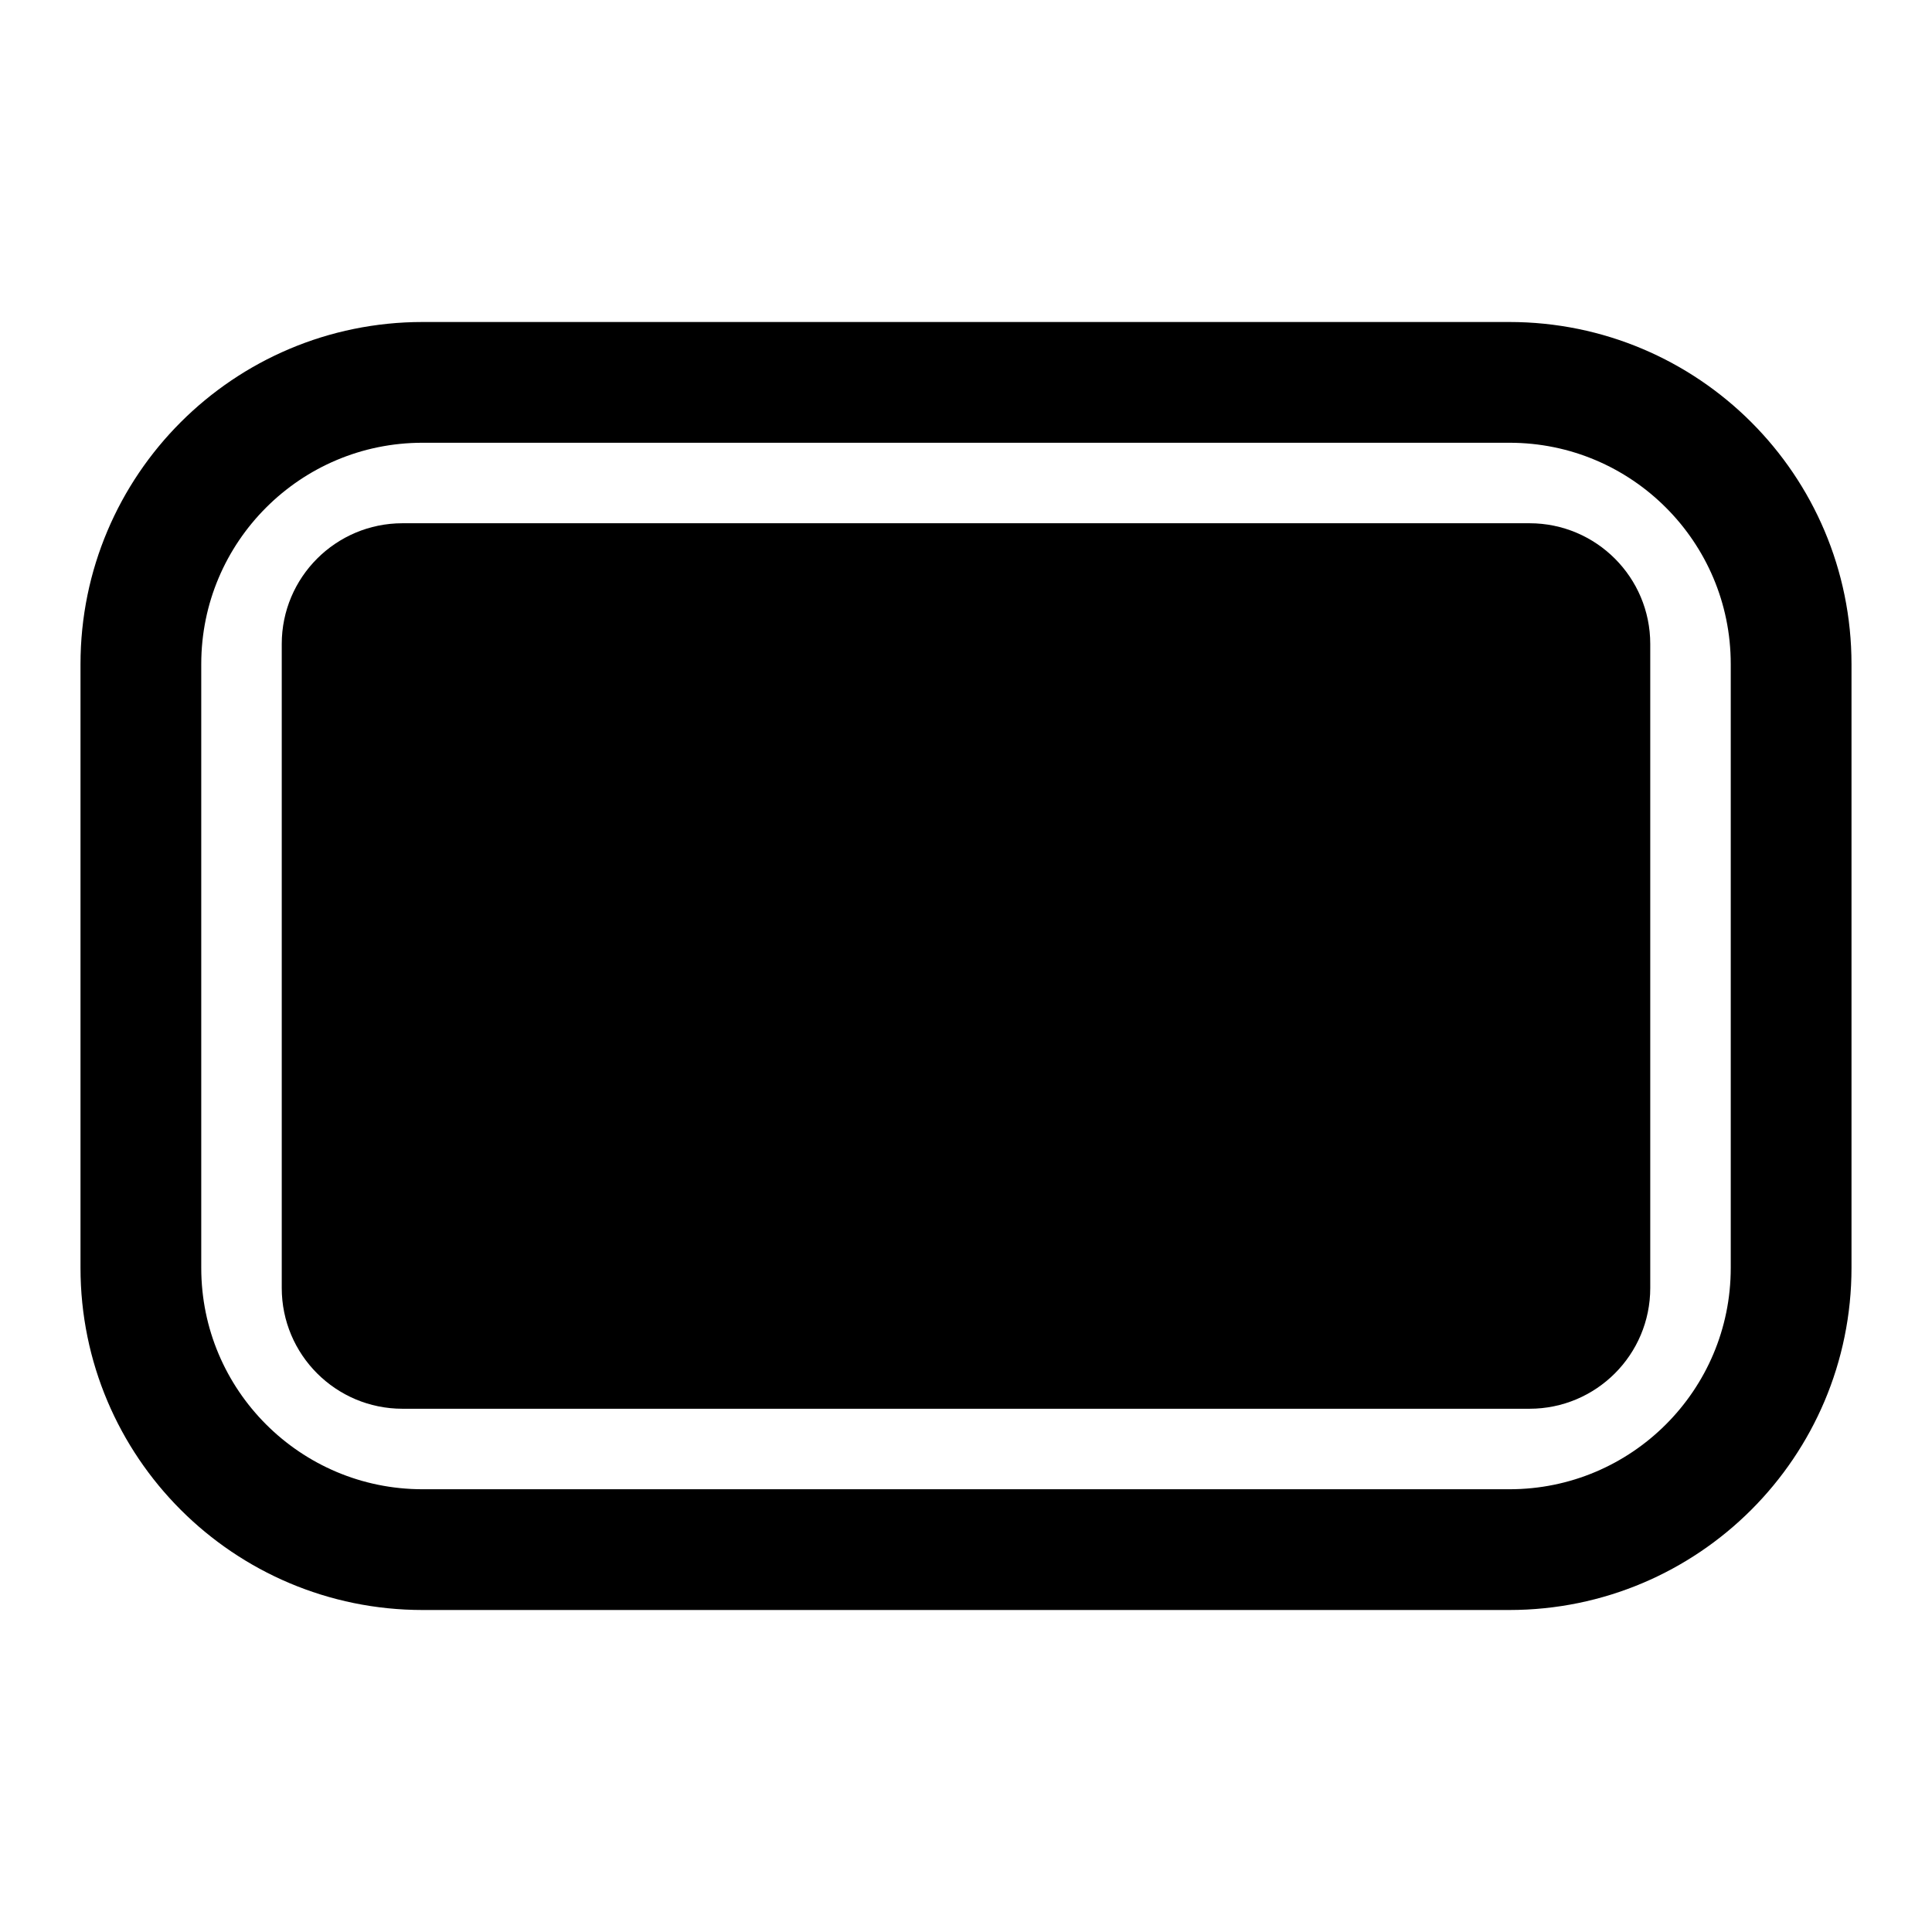
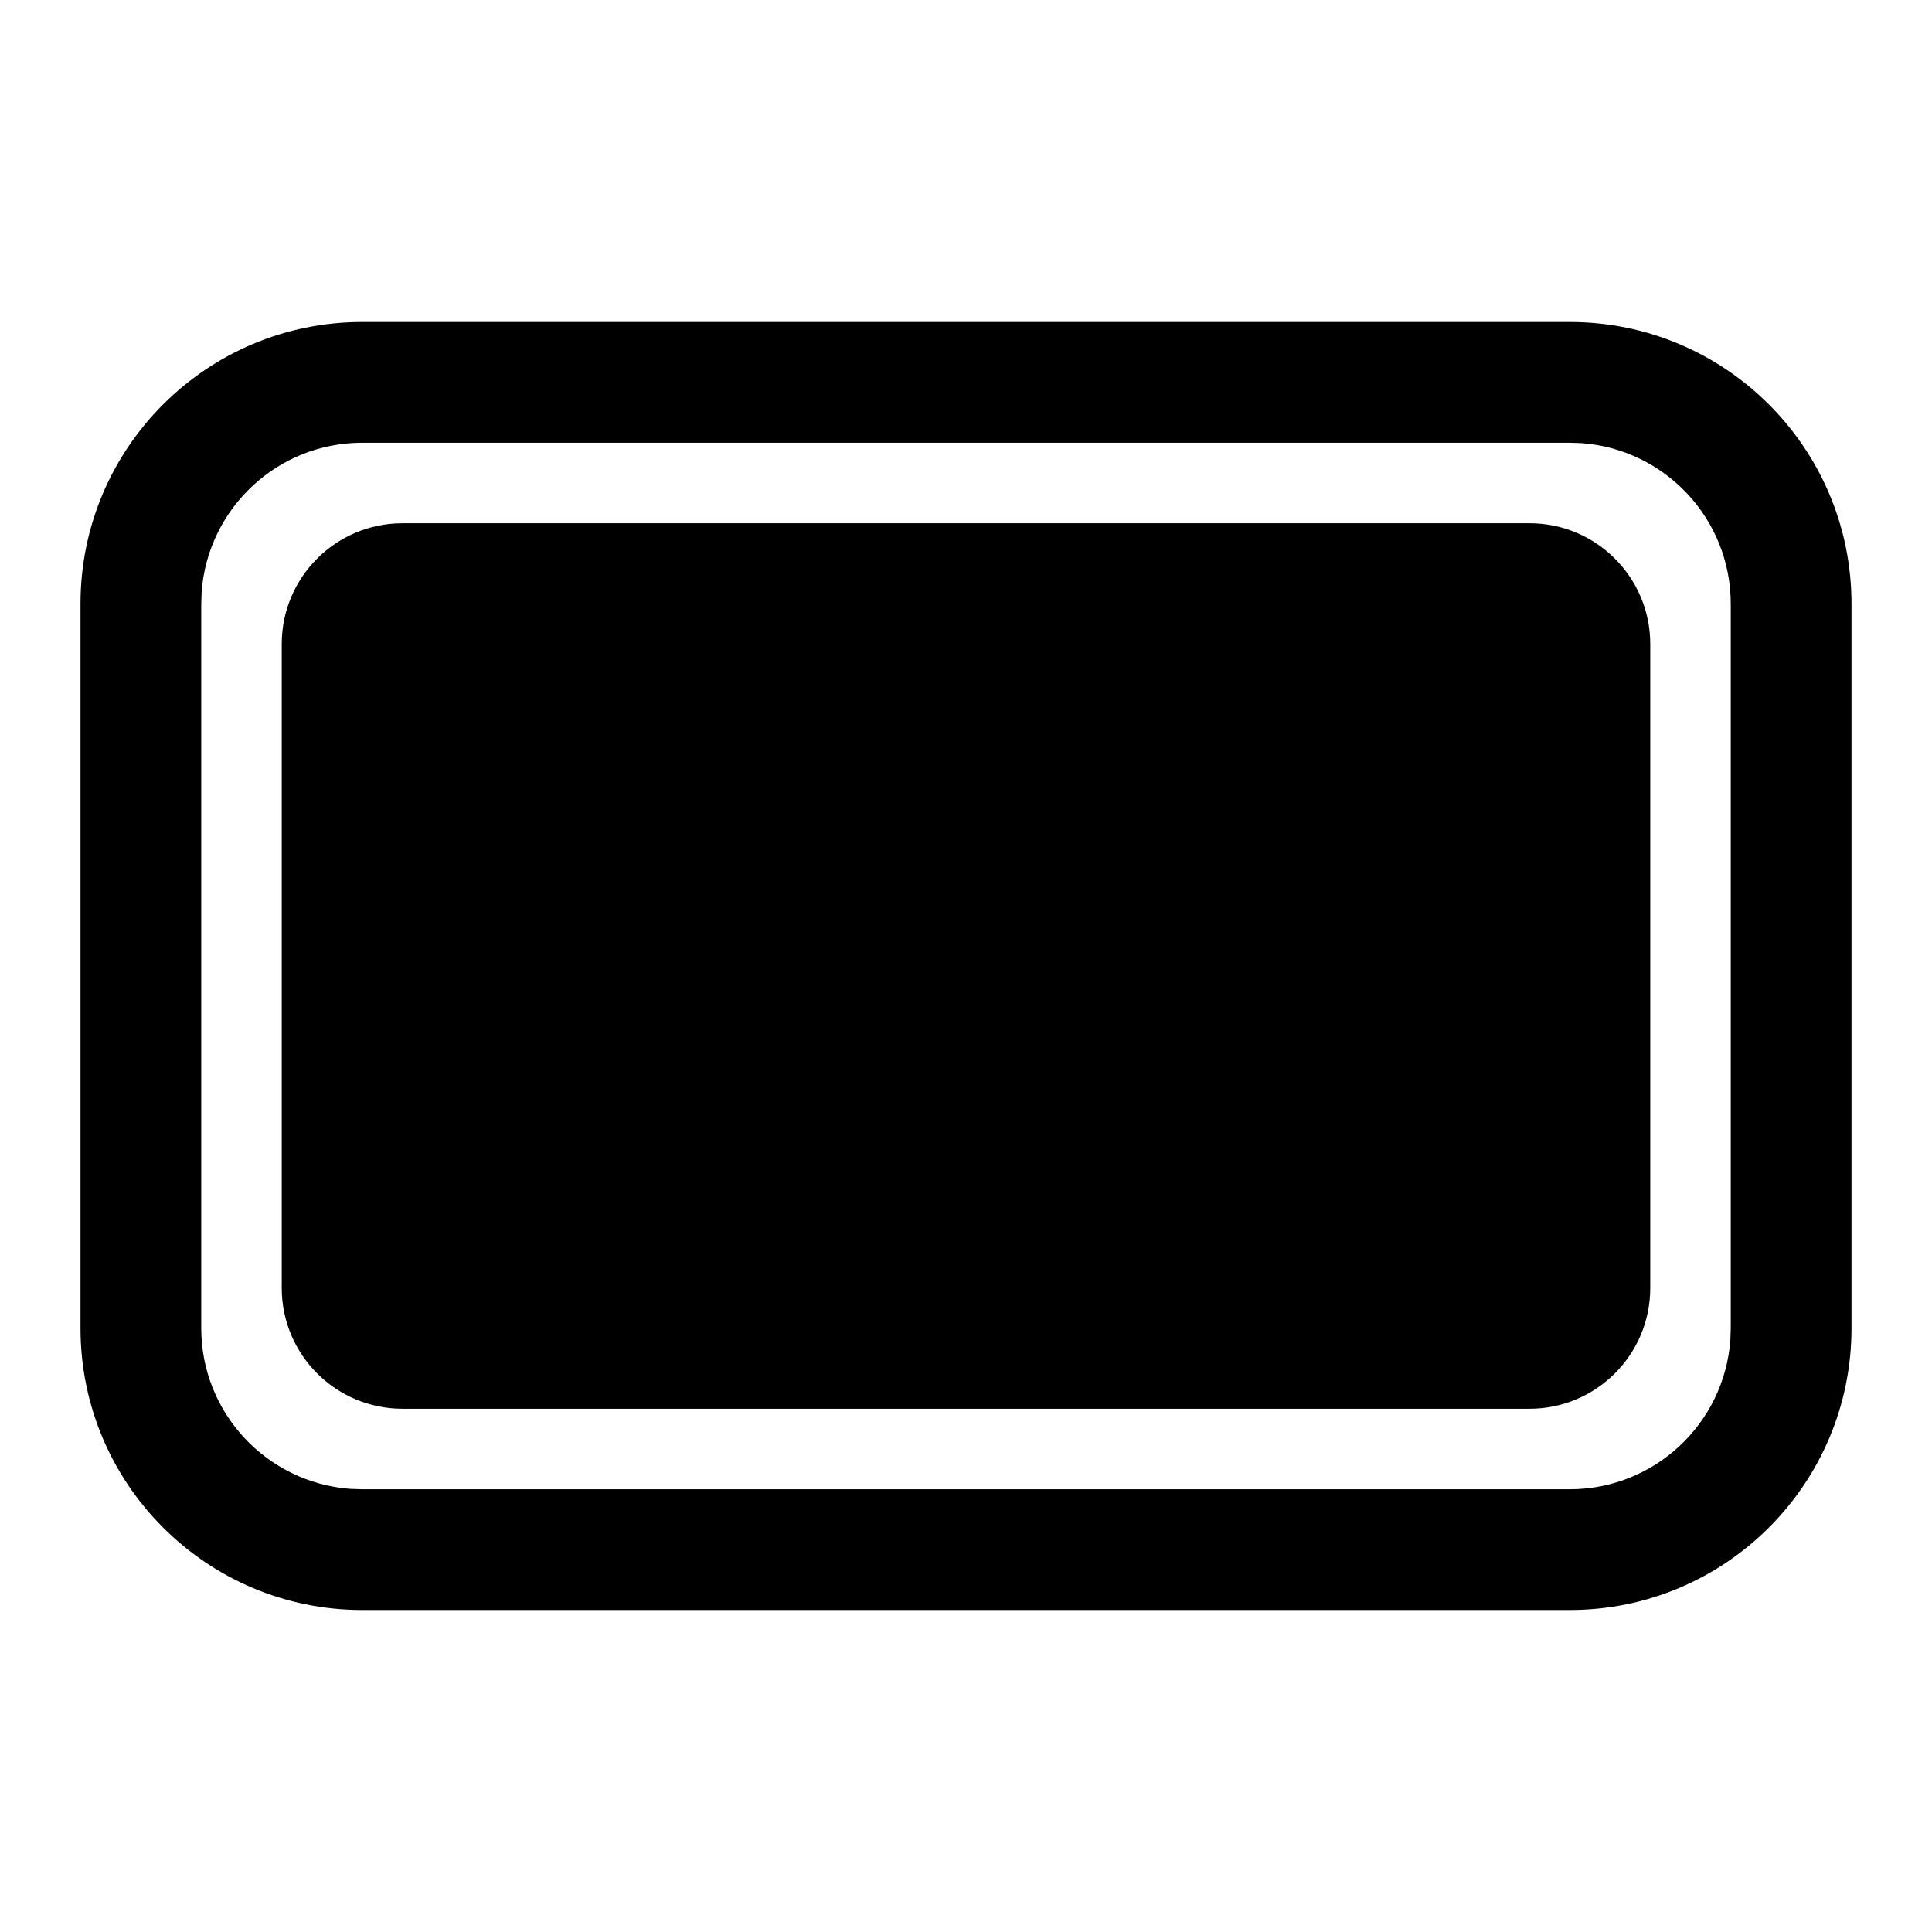
<svg xmlns="http://www.w3.org/2000/svg" width="24px" height="24px" viewBox="0 0 24 24" version="1.1">
  <g id="ic_window_Menu_Full-screen" stroke="none" stroke-width="1" fill="none" fill-rule="evenodd">
-     <rect id="矩形" stroke="#000000" stroke-width="1.5" x="1.75" y="4.75" width="20.5" height="14.5" rx="3.5" />
+     <path d="M19.5,4 C21.433,4 23,5.567 23,7.5 L23,16.5 C23,18.433 21.433,20 19.5,20 L4.5,20 C2.567,20 1,18.433 1,16.5 L1,7.5 C1,5.567 2.567,4 4.5,4 L19.5,4 Z M19.5,5.5 L4.5,5.5 C3.446,5.5 2.582,6.316 2.505,7.351 L2.5,7.5 L2.5,16.5 C2.5,17.554 3.316,18.418 4.351,18.495 L4.5,18.5 L19.5,18.5 C20.554,18.5 21.418,17.684 21.495,16.649 L21.5,16.5 L21.5,7.5 C21.5,6.446 20.684,5.582 19.649,5.505 L19.5,5.5 Z" id="矩形" fill="#000000" fill-rule="nonzero" />
    <rect id="矩形" fill="#000000" x="3.5" y="6.5" width="17" height="11" rx="1.5" />
  </g>
</svg>
